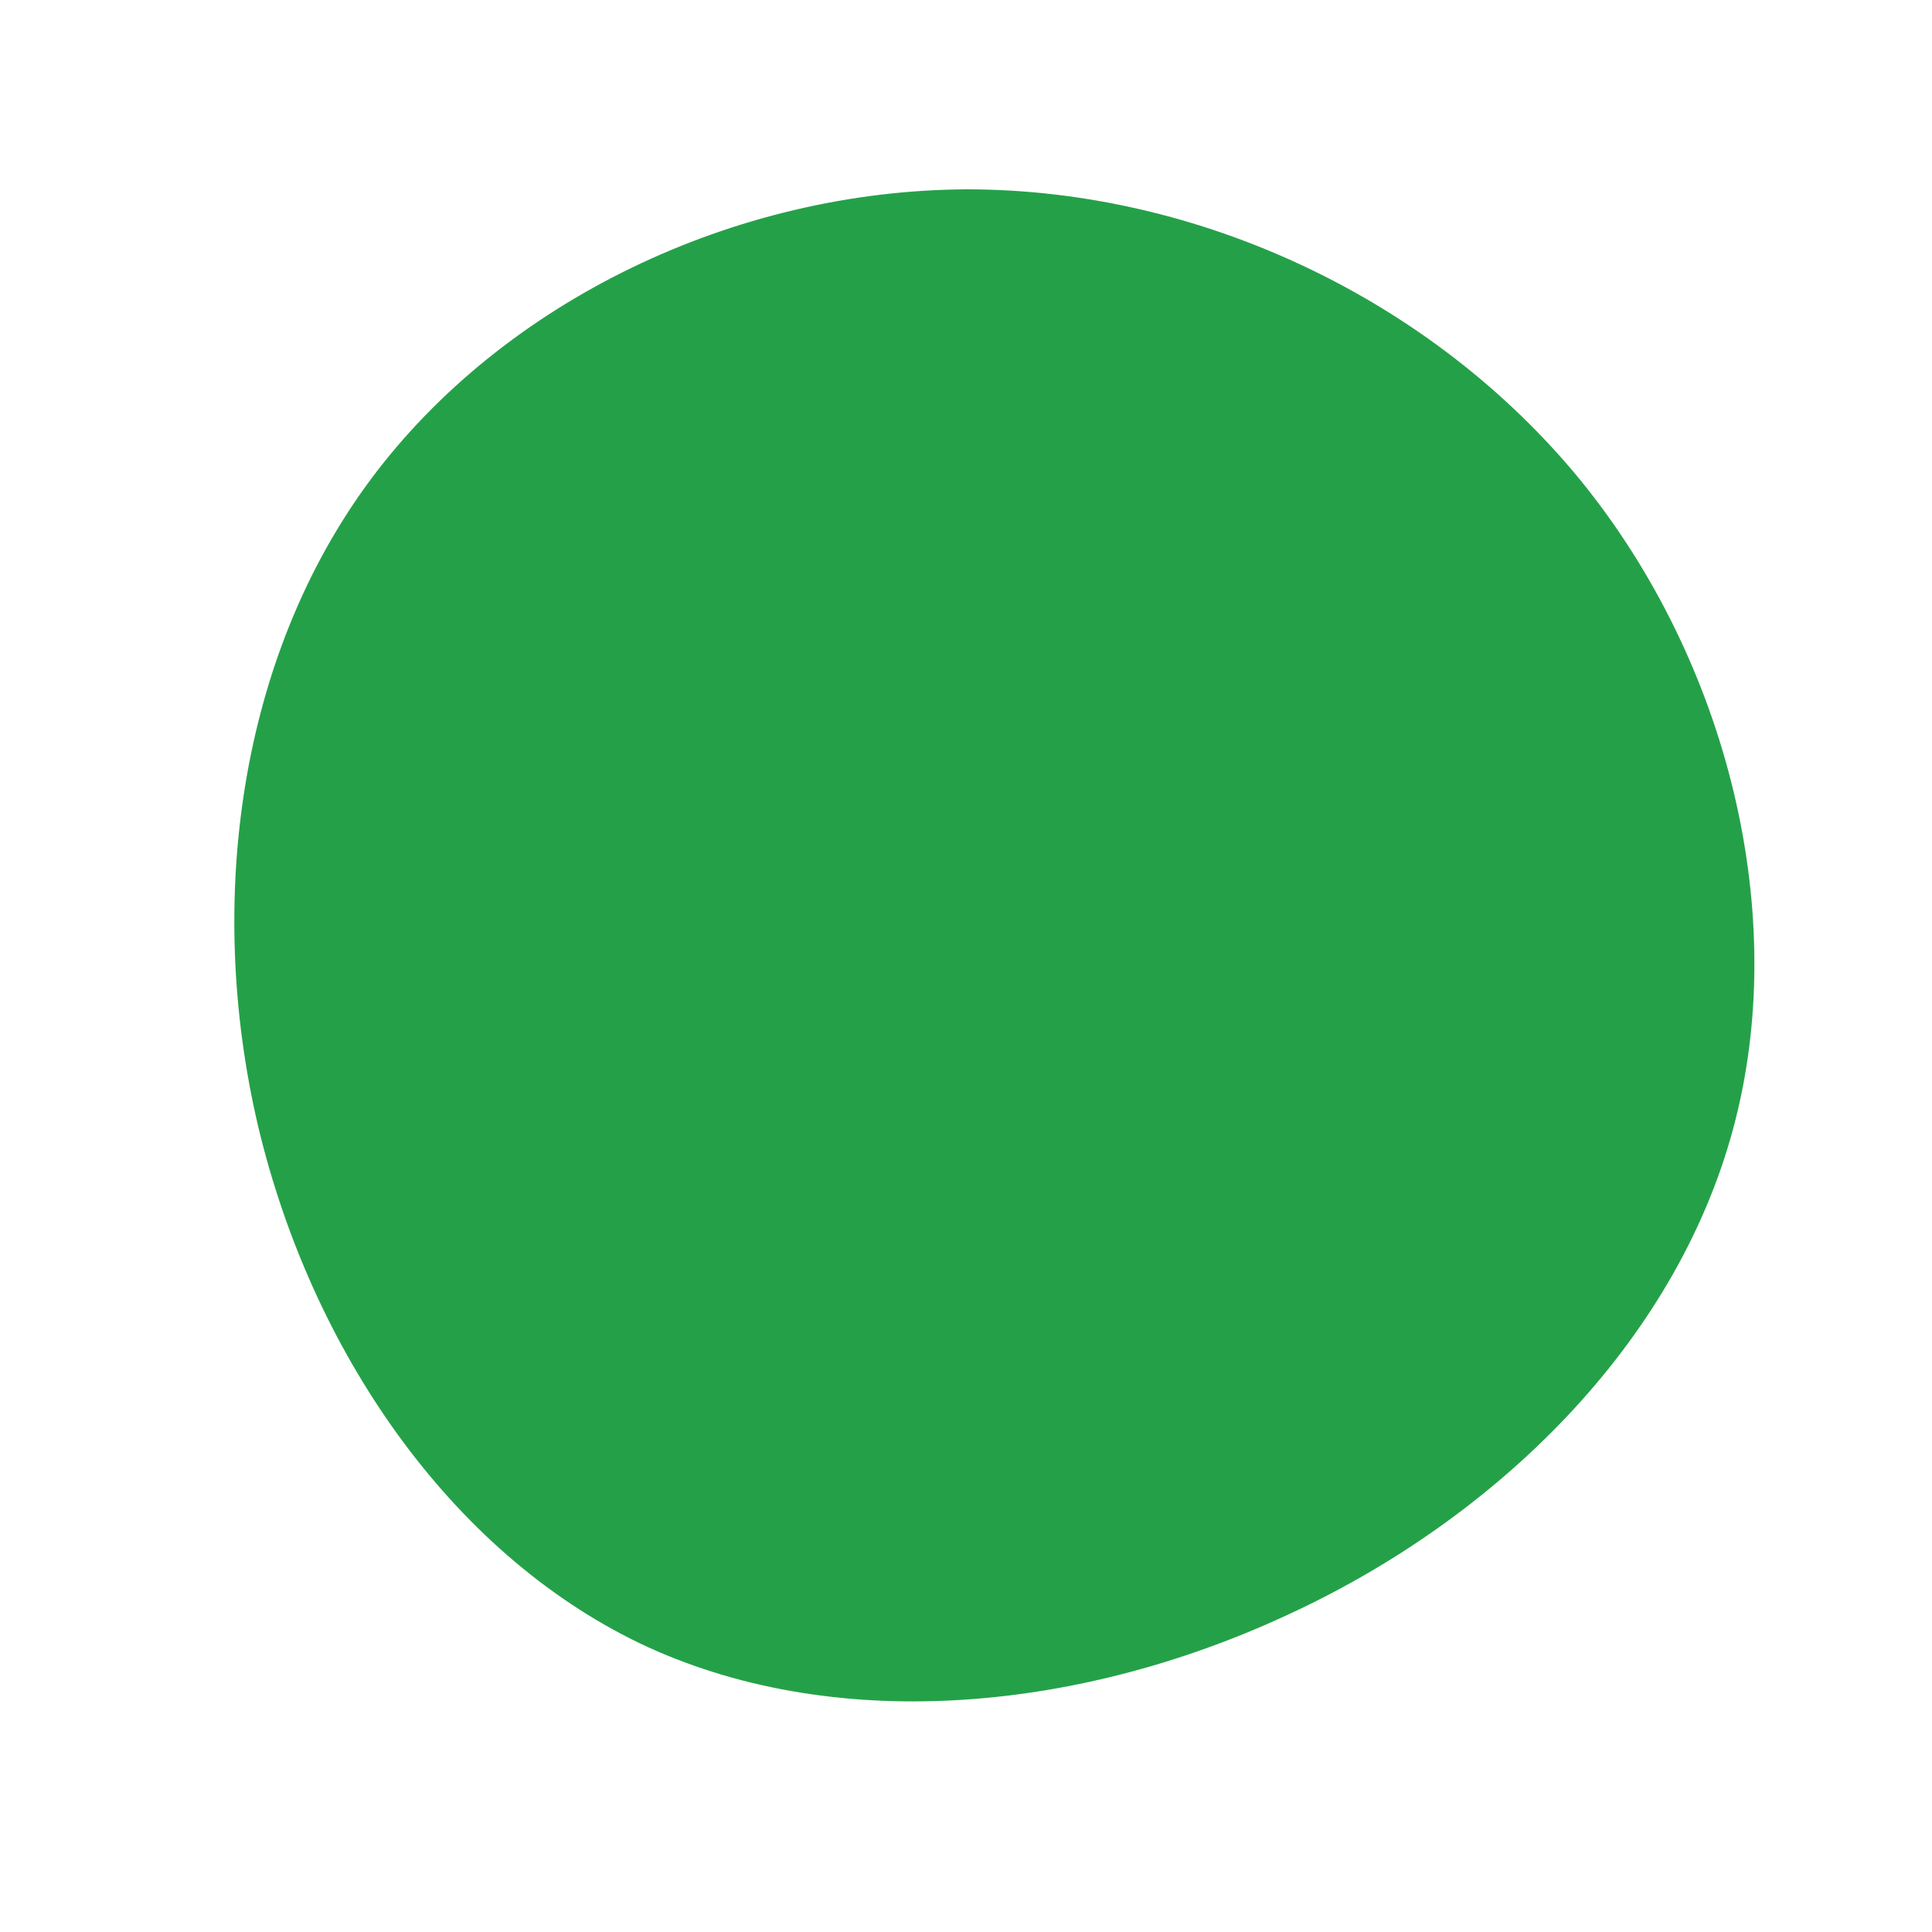
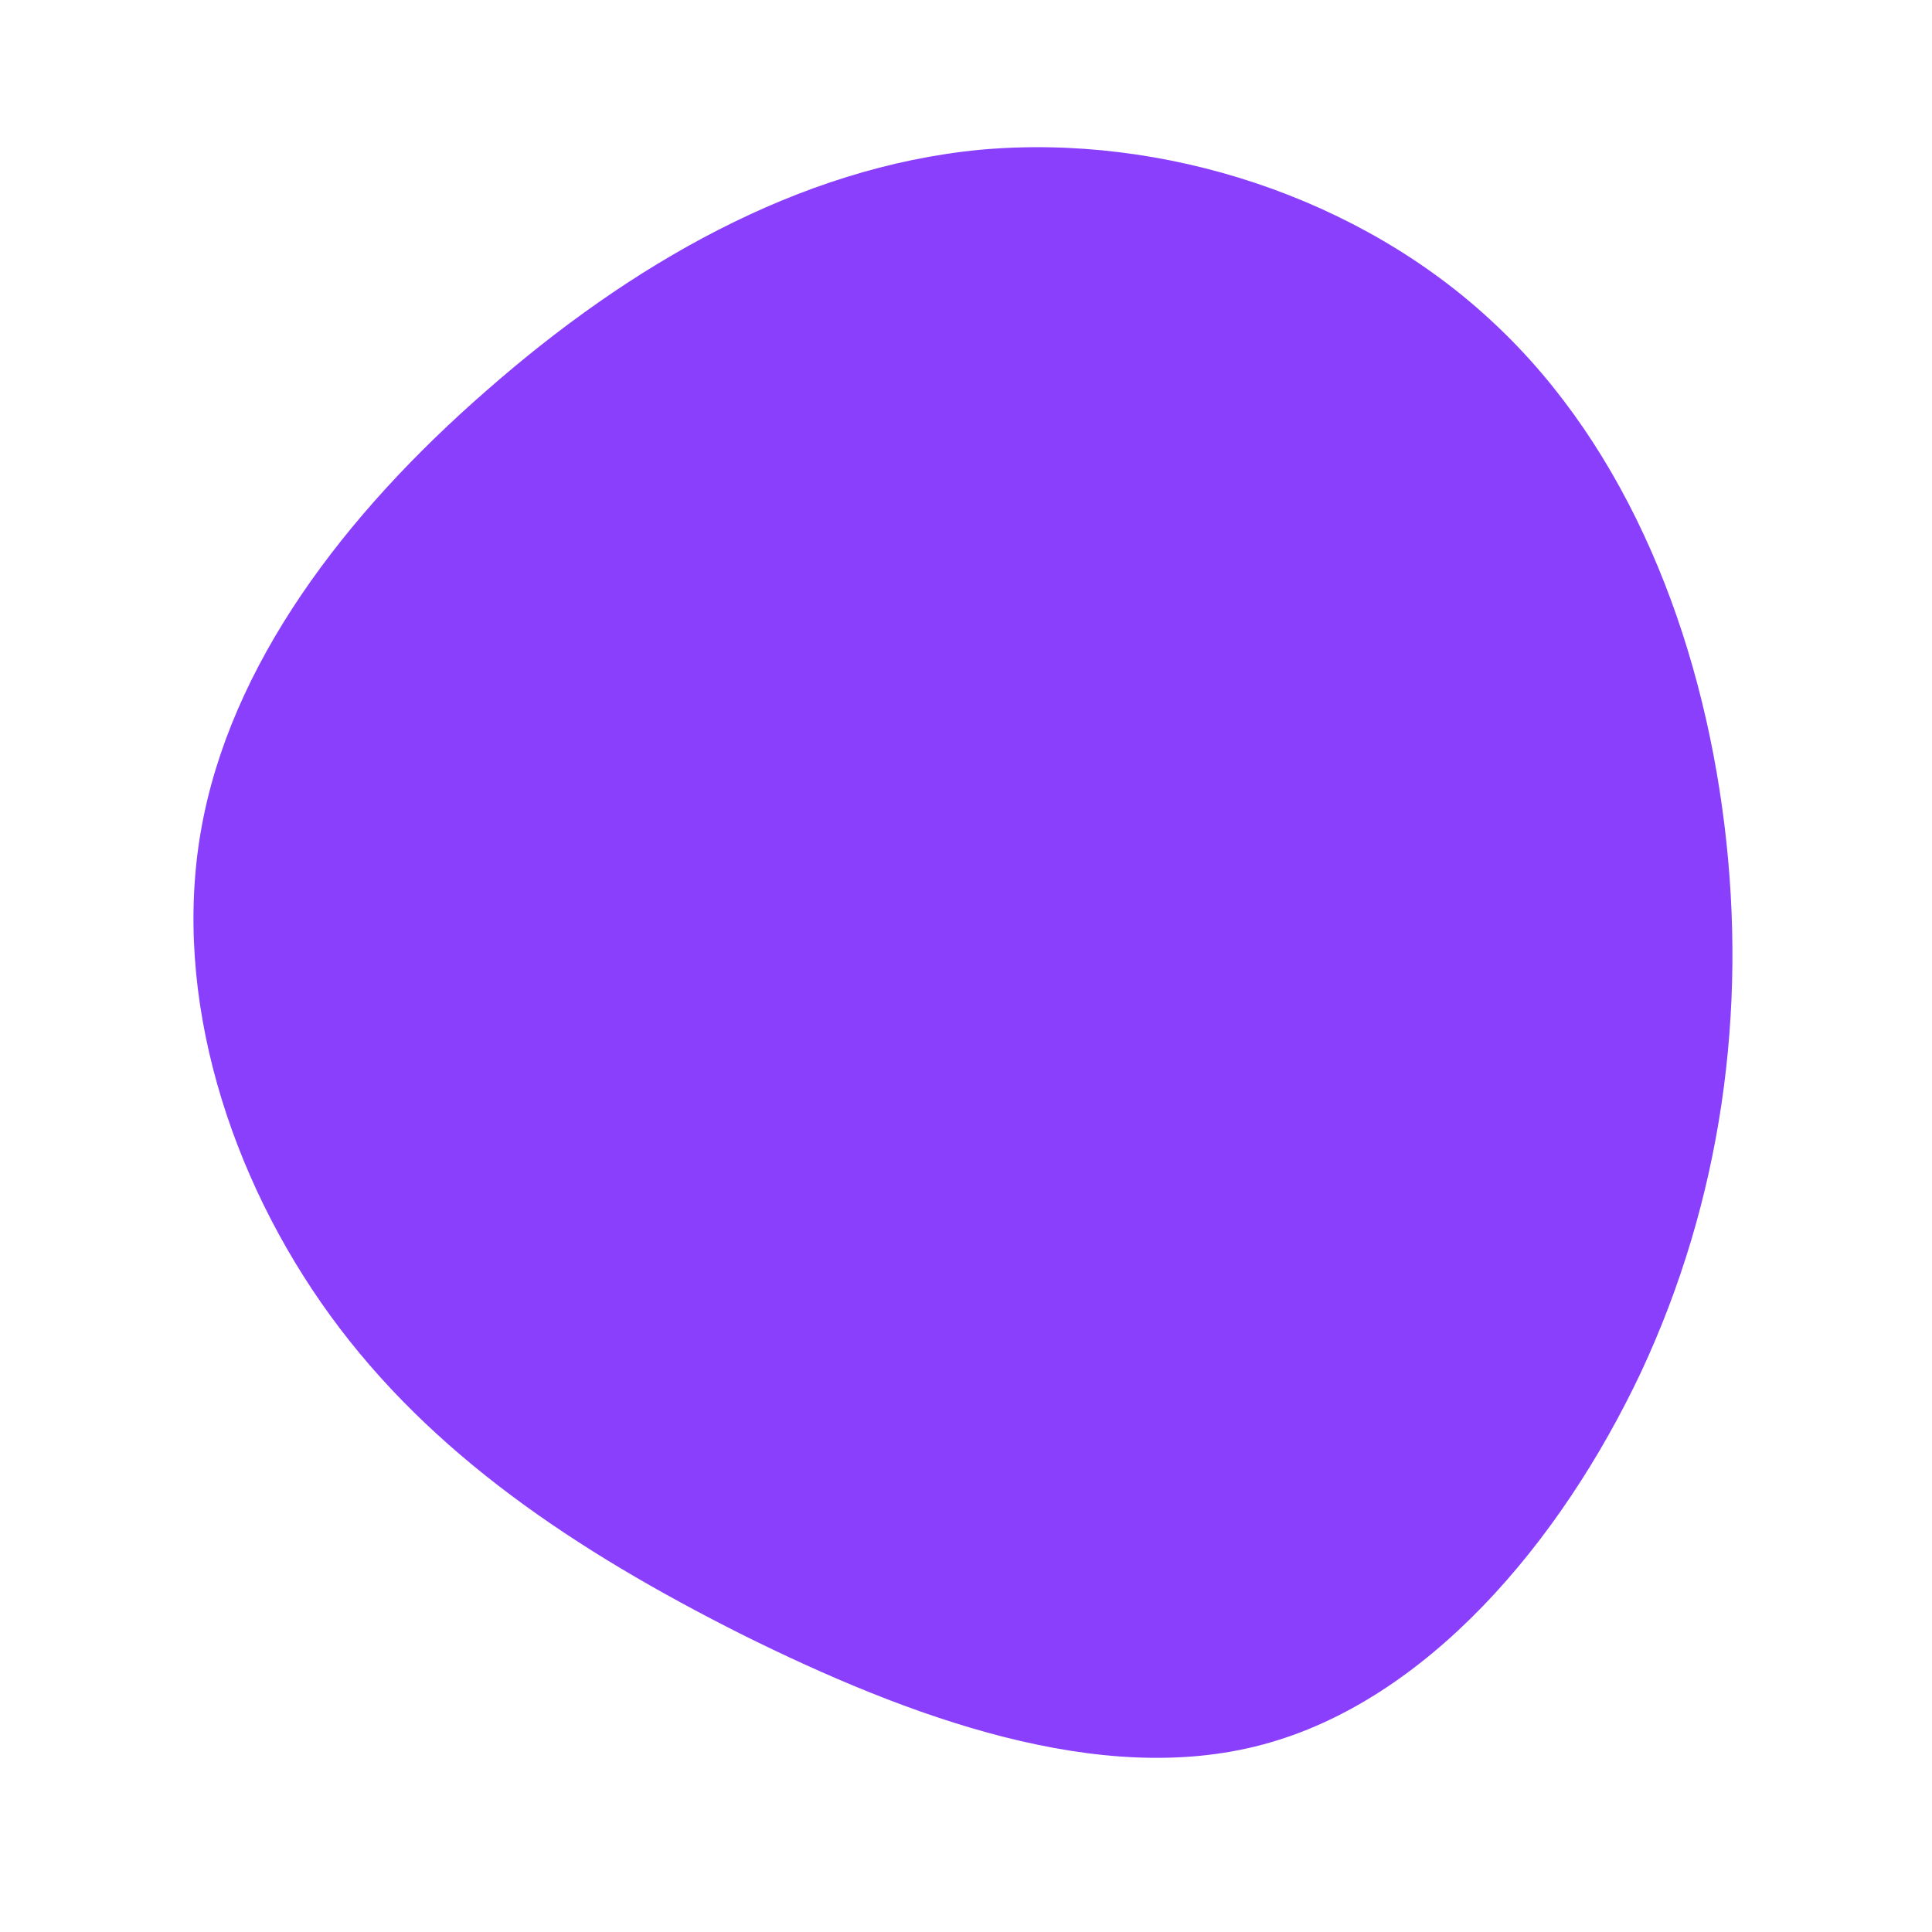
<svg xmlns="http://www.w3.org/2000/svg" viewBox="0 0 200 200">
-   <path fill="#24A148" d="M63.6,-50.3C78.9,-31.5,85.4,-5.2,79.4,16.9C73.4,39.1,54.9,57.3,33,67.3C11.1,77.4,-14.1,79.5,-33.8,70.1C-53.5,60.6,-67.8,39.7,-73.3,16.5C-78.7,-6.6,-75.3,-32,-61.6,-50.4C-47.9,-68.8,-24,-80.3,0.1,-80.4C24.1,-80.4,48.2,-69.1,63.6,-50.3Z" transform="translate(100 100)" />
+   <path fill="#8A3FFC" d="M54.7,-66.5C68.6,-53.5,76.1,-34.1,78.5,-14.7C80.9,4.7,78.2,24.2,69.9,42C61.5,59.8,47.6,76.1,30.7,80.6C13.9,85.1,-5.9,77.8,-23.2,69.2C-40.5,60.5,-55.4,50.5,-65.8,36.2C-76.2,21.9,-82.2,3.2,-79.2,-14C-76.2,-31.2,-64.3,-46.8,-49.6,-59.6C-34.9,-72.5,-17.4,-82.7,1.5,-84.5C20.4,-86.2,40.8,-79.6,54.7,-66.5Z" transform="translate(100 100)" />
</svg>
